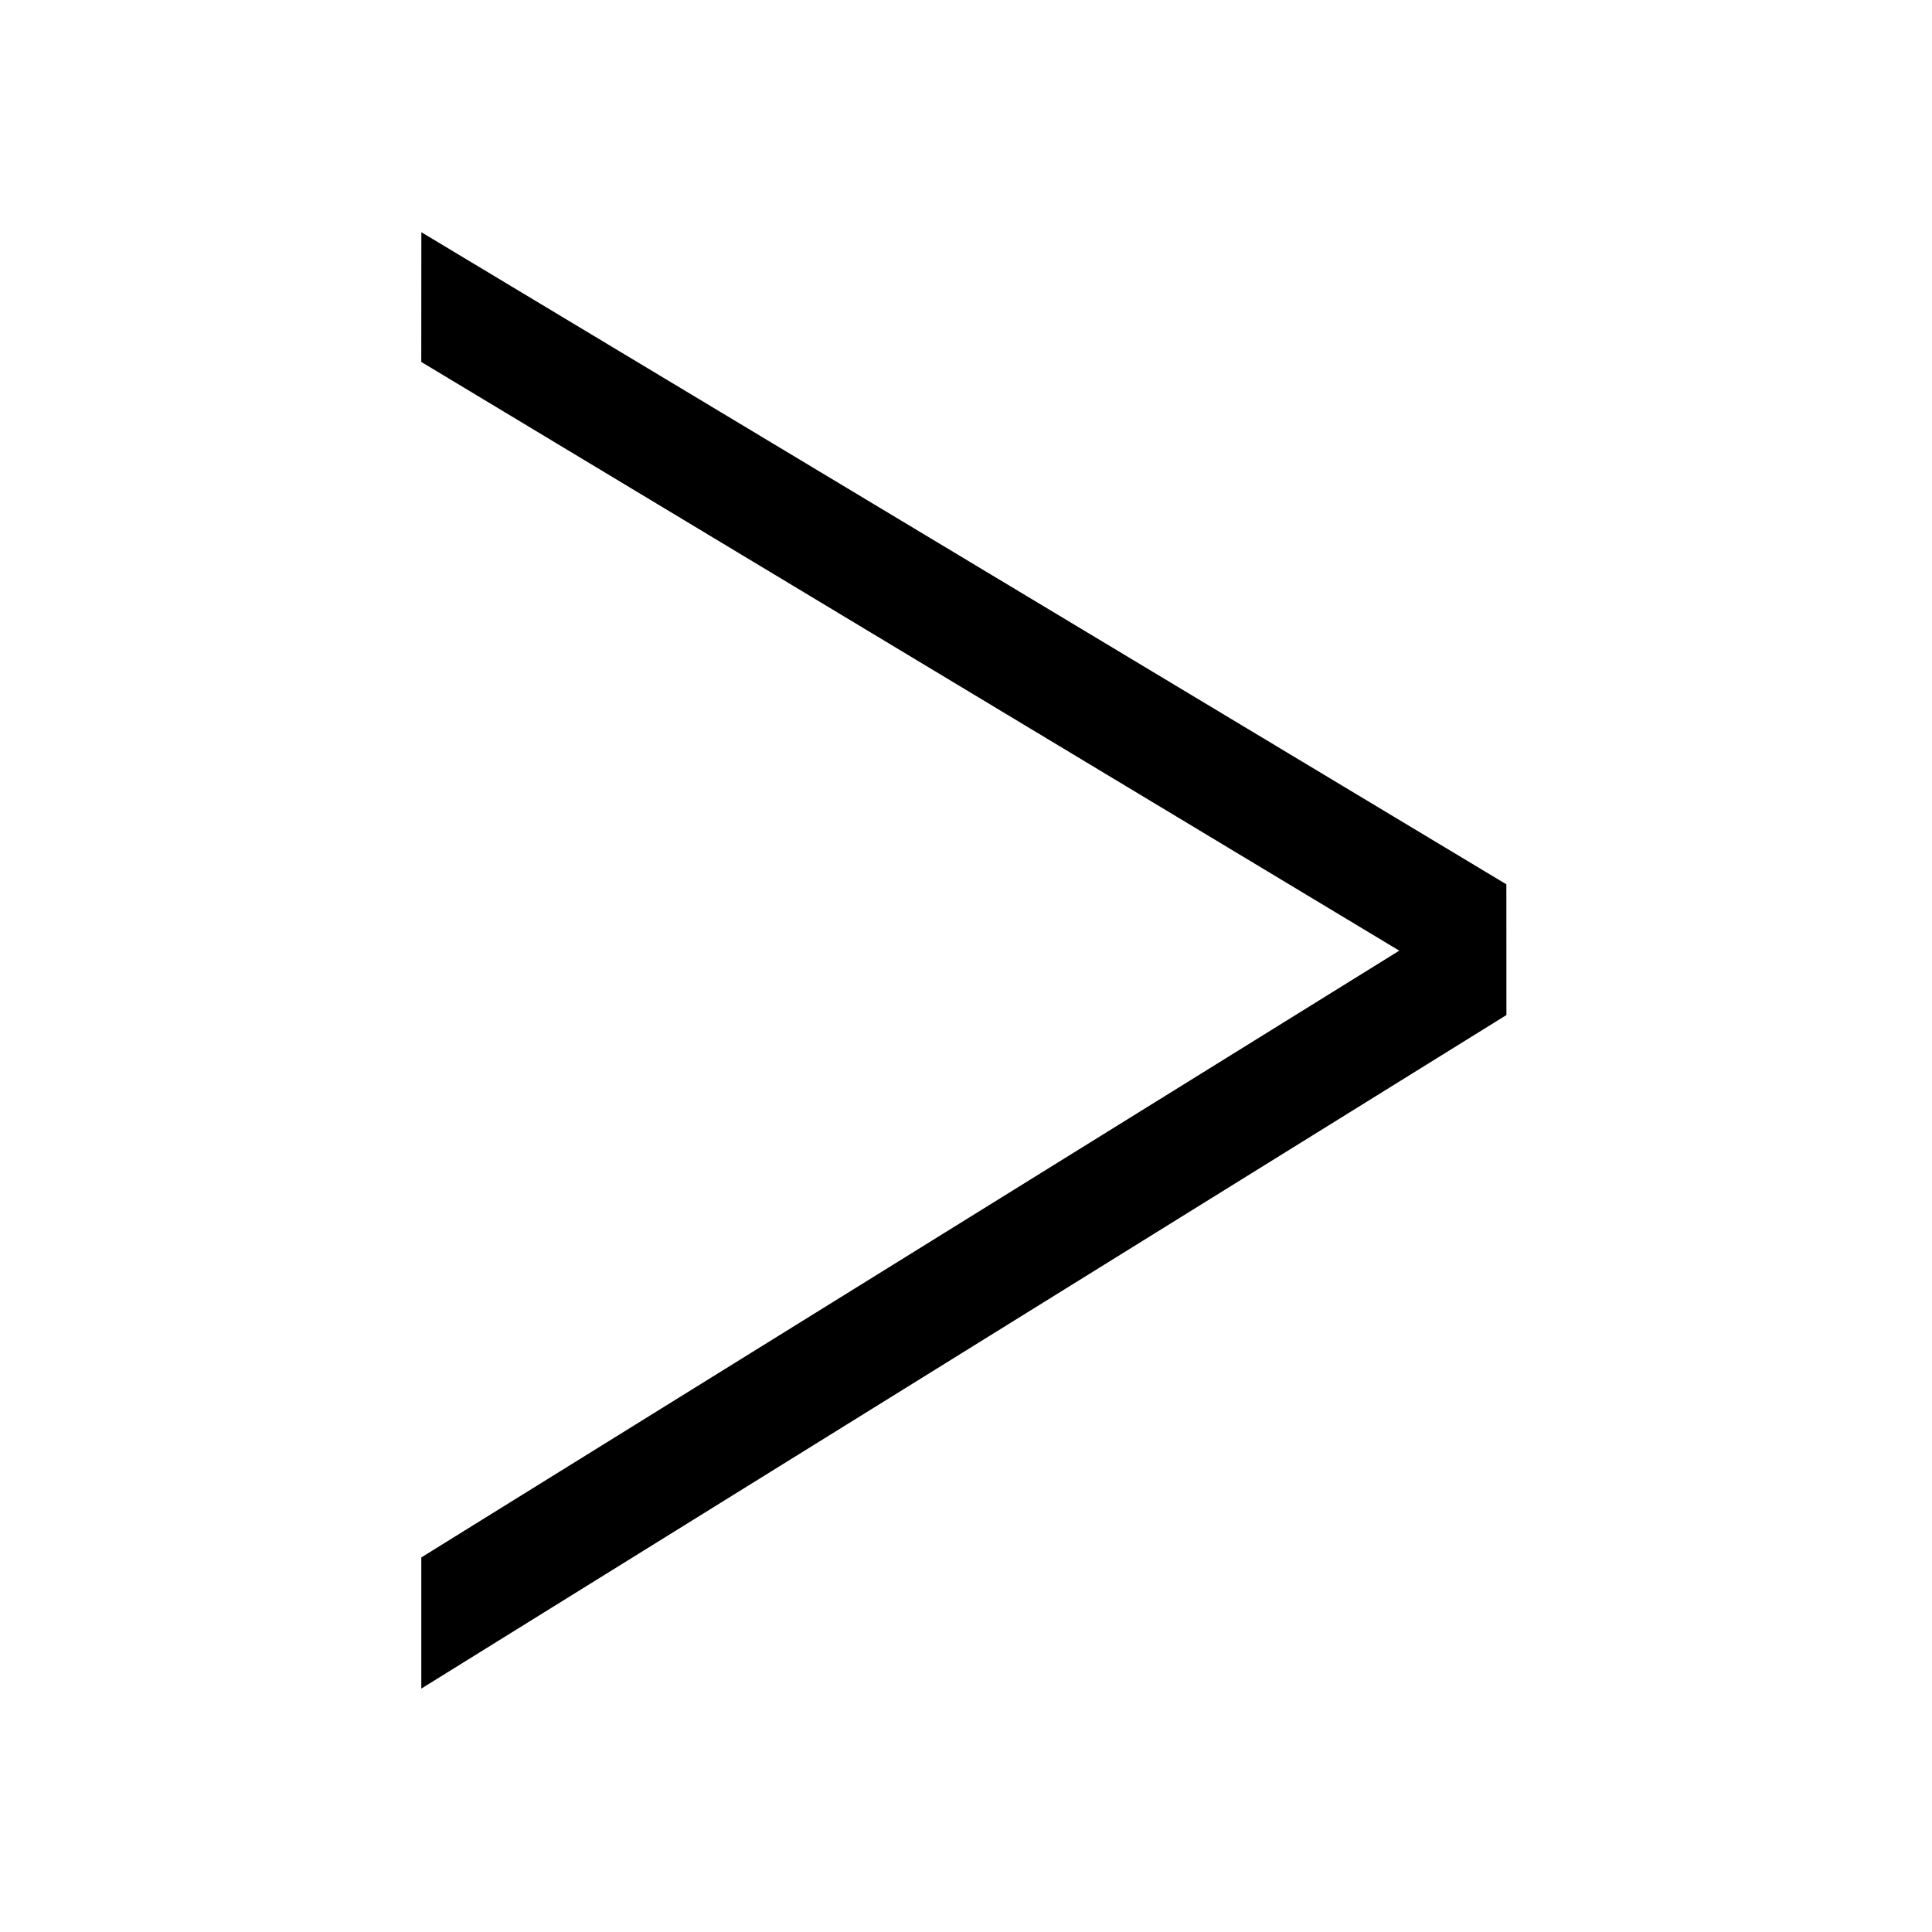
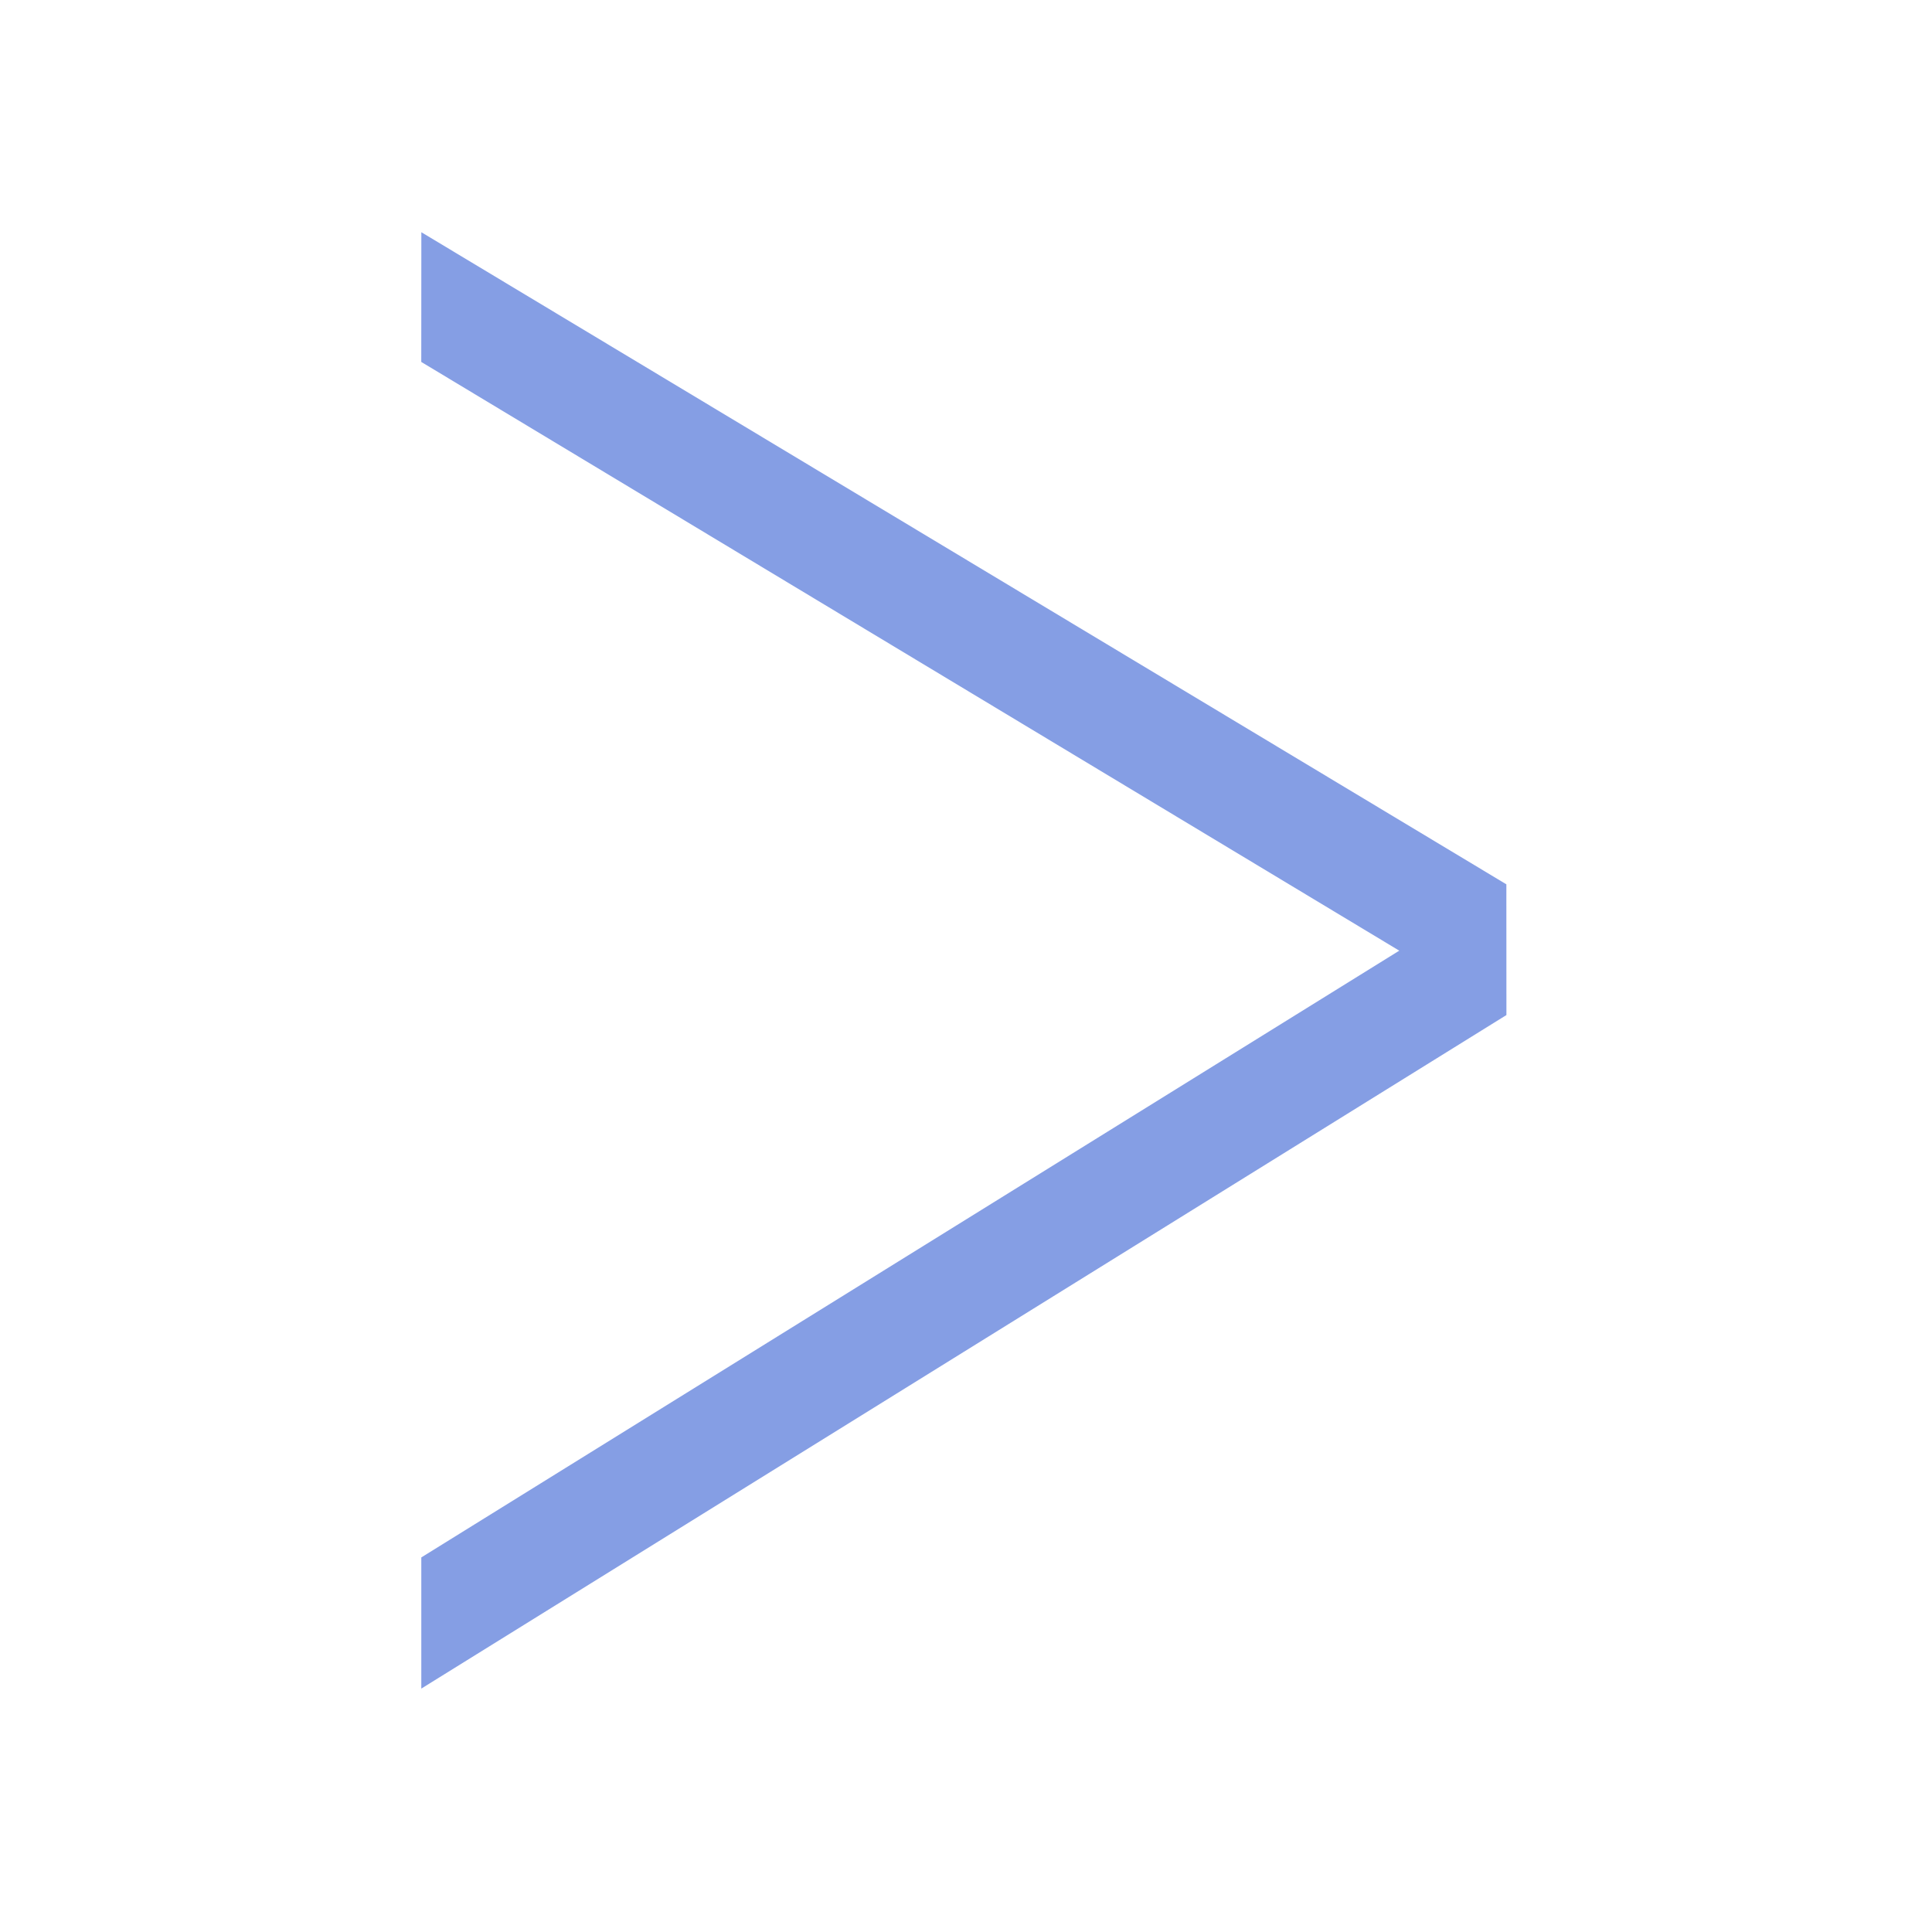
- <svg xmlns="http://www.w3.org/2000/svg" t="1669280452734" class="icon" viewBox="0 0 1024 1024" version="1.1" p-id="1757" width="200" height="200">
+ <svg xmlns="http://www.w3.org/2000/svg" t="1669280452734" class="icon" viewBox="0 0 1024 1024" version="1.1" p-id="1757" width="200" height="200" fill="#859ee4">
  <path d="M798.38 538.03l-575.1-346.2 0.04-68.75 575.04 345.6 0.02 69.35z" p-id="1758" />
  <path d="M798.38 538.03L223.3 894.99v-69.52l575.06-356.79 0.02 69.35z" p-id="1759" />
</svg>
